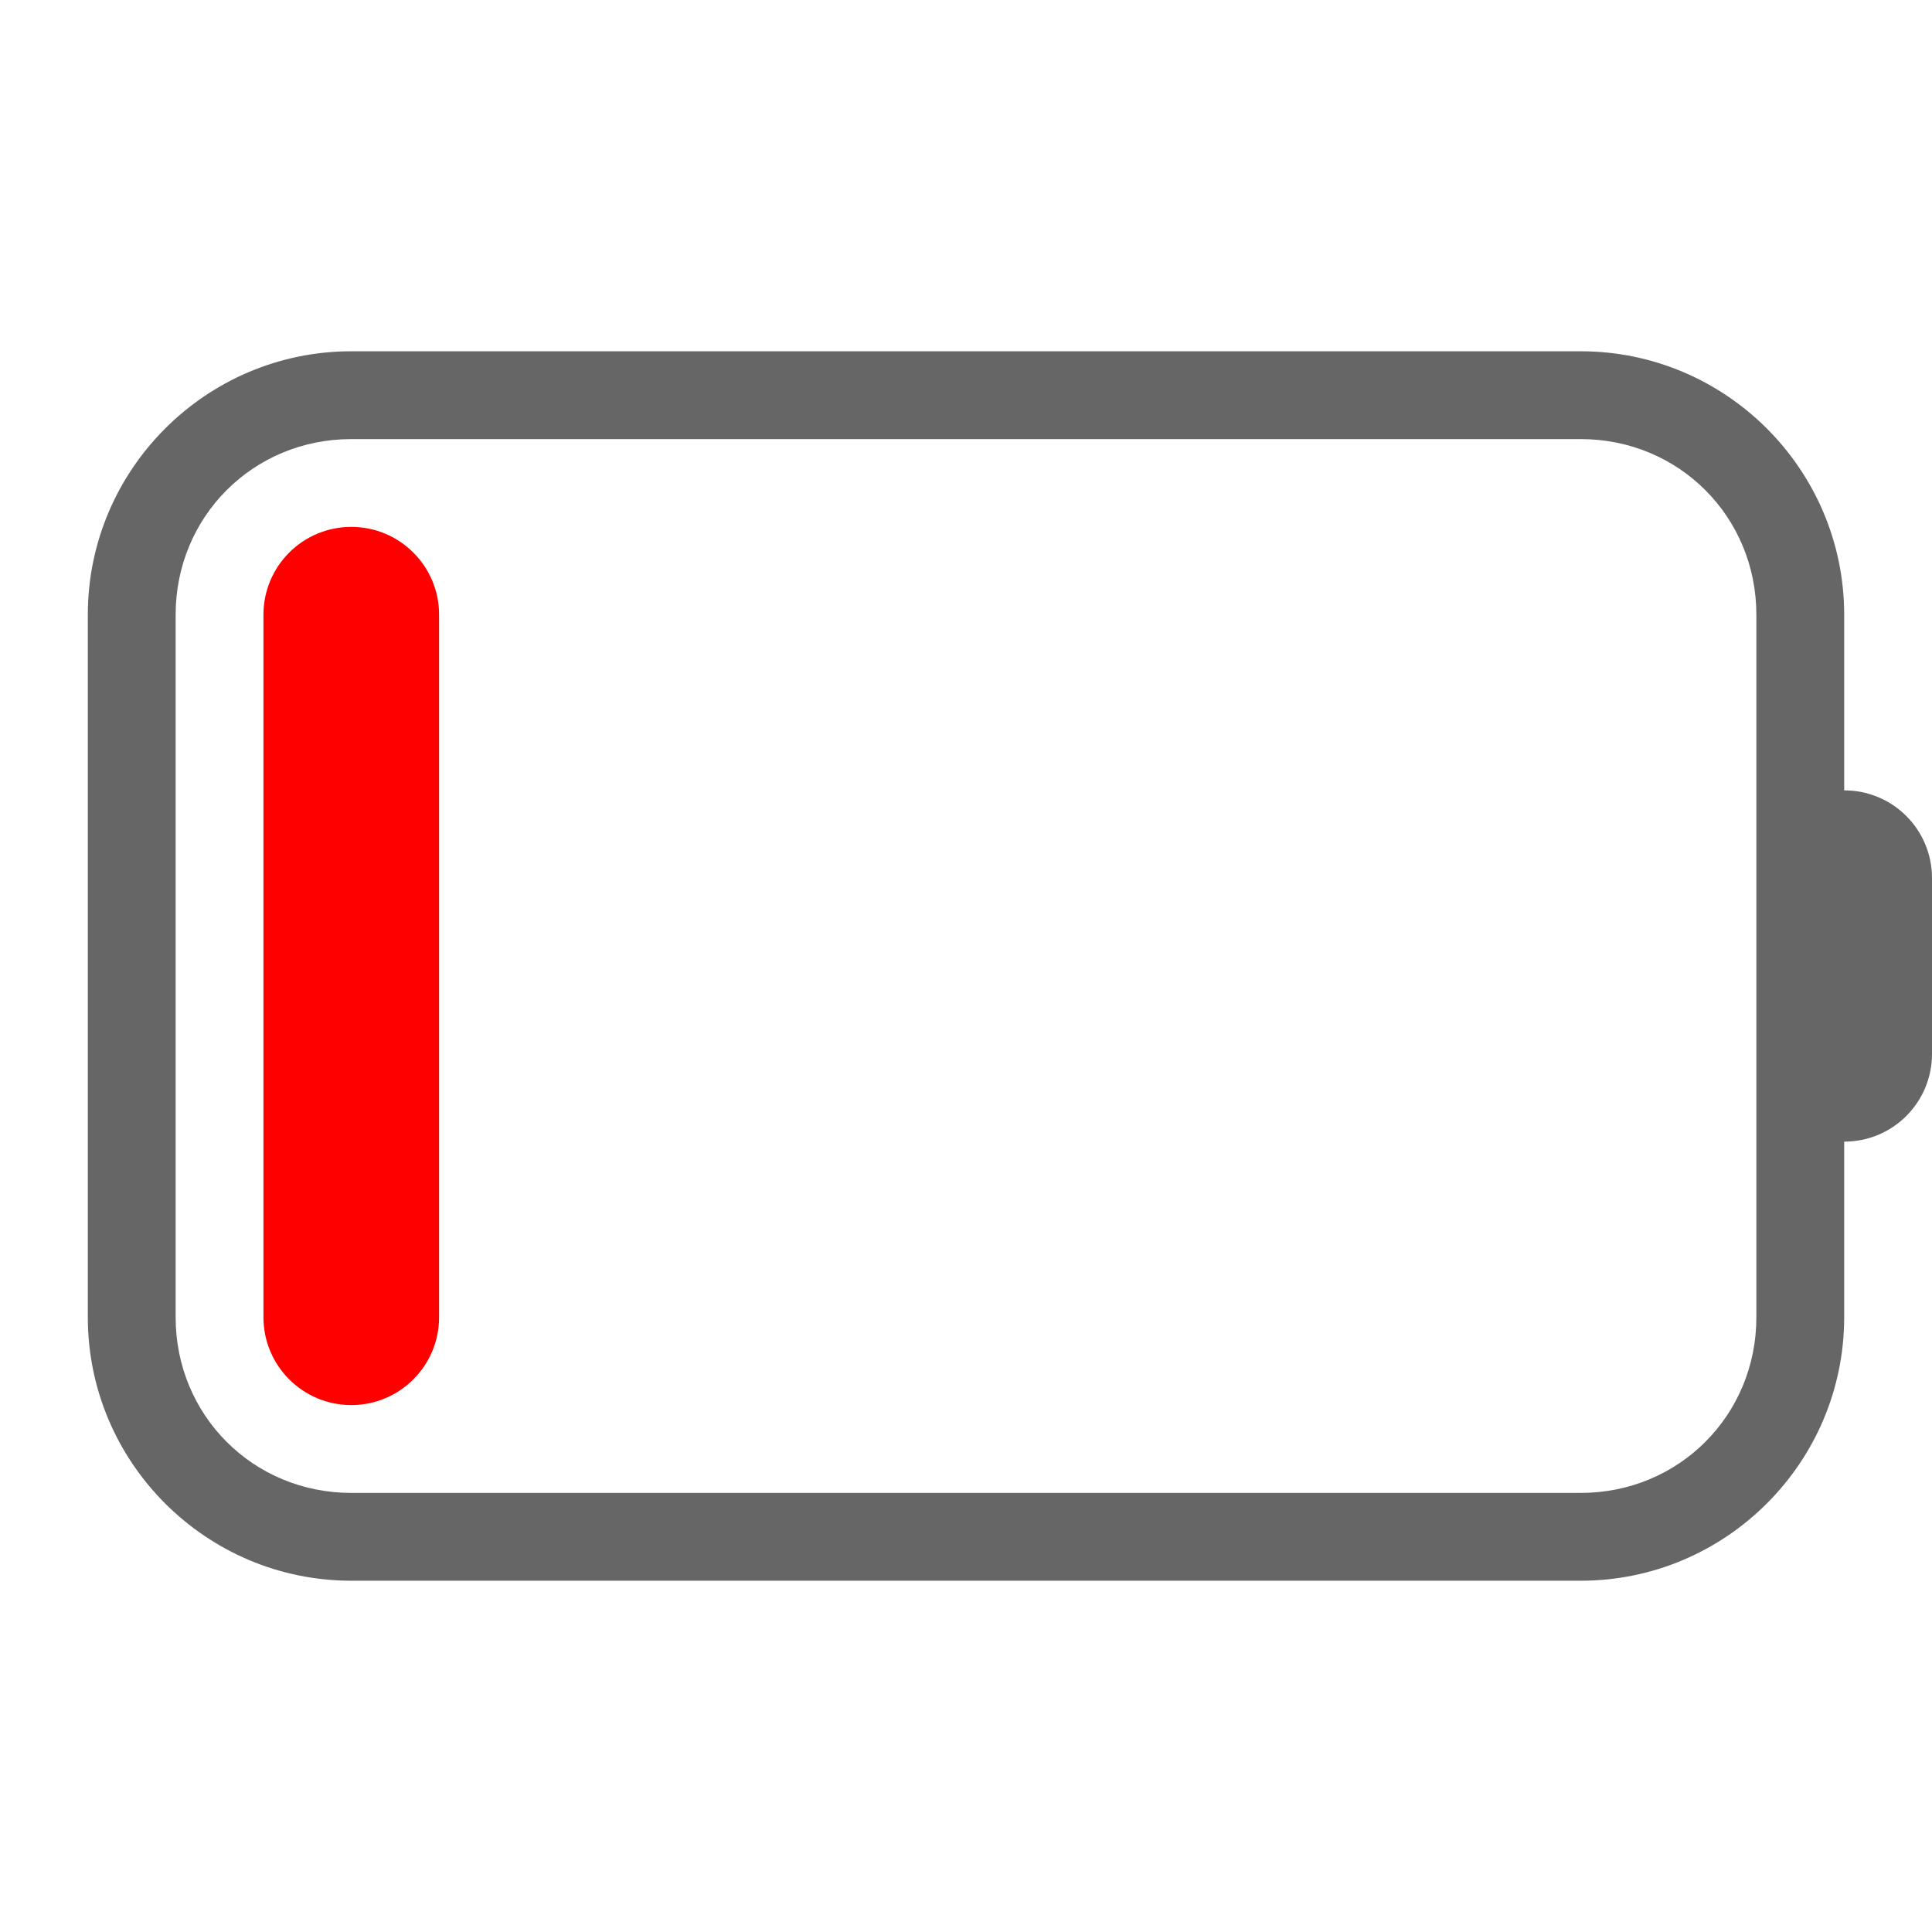
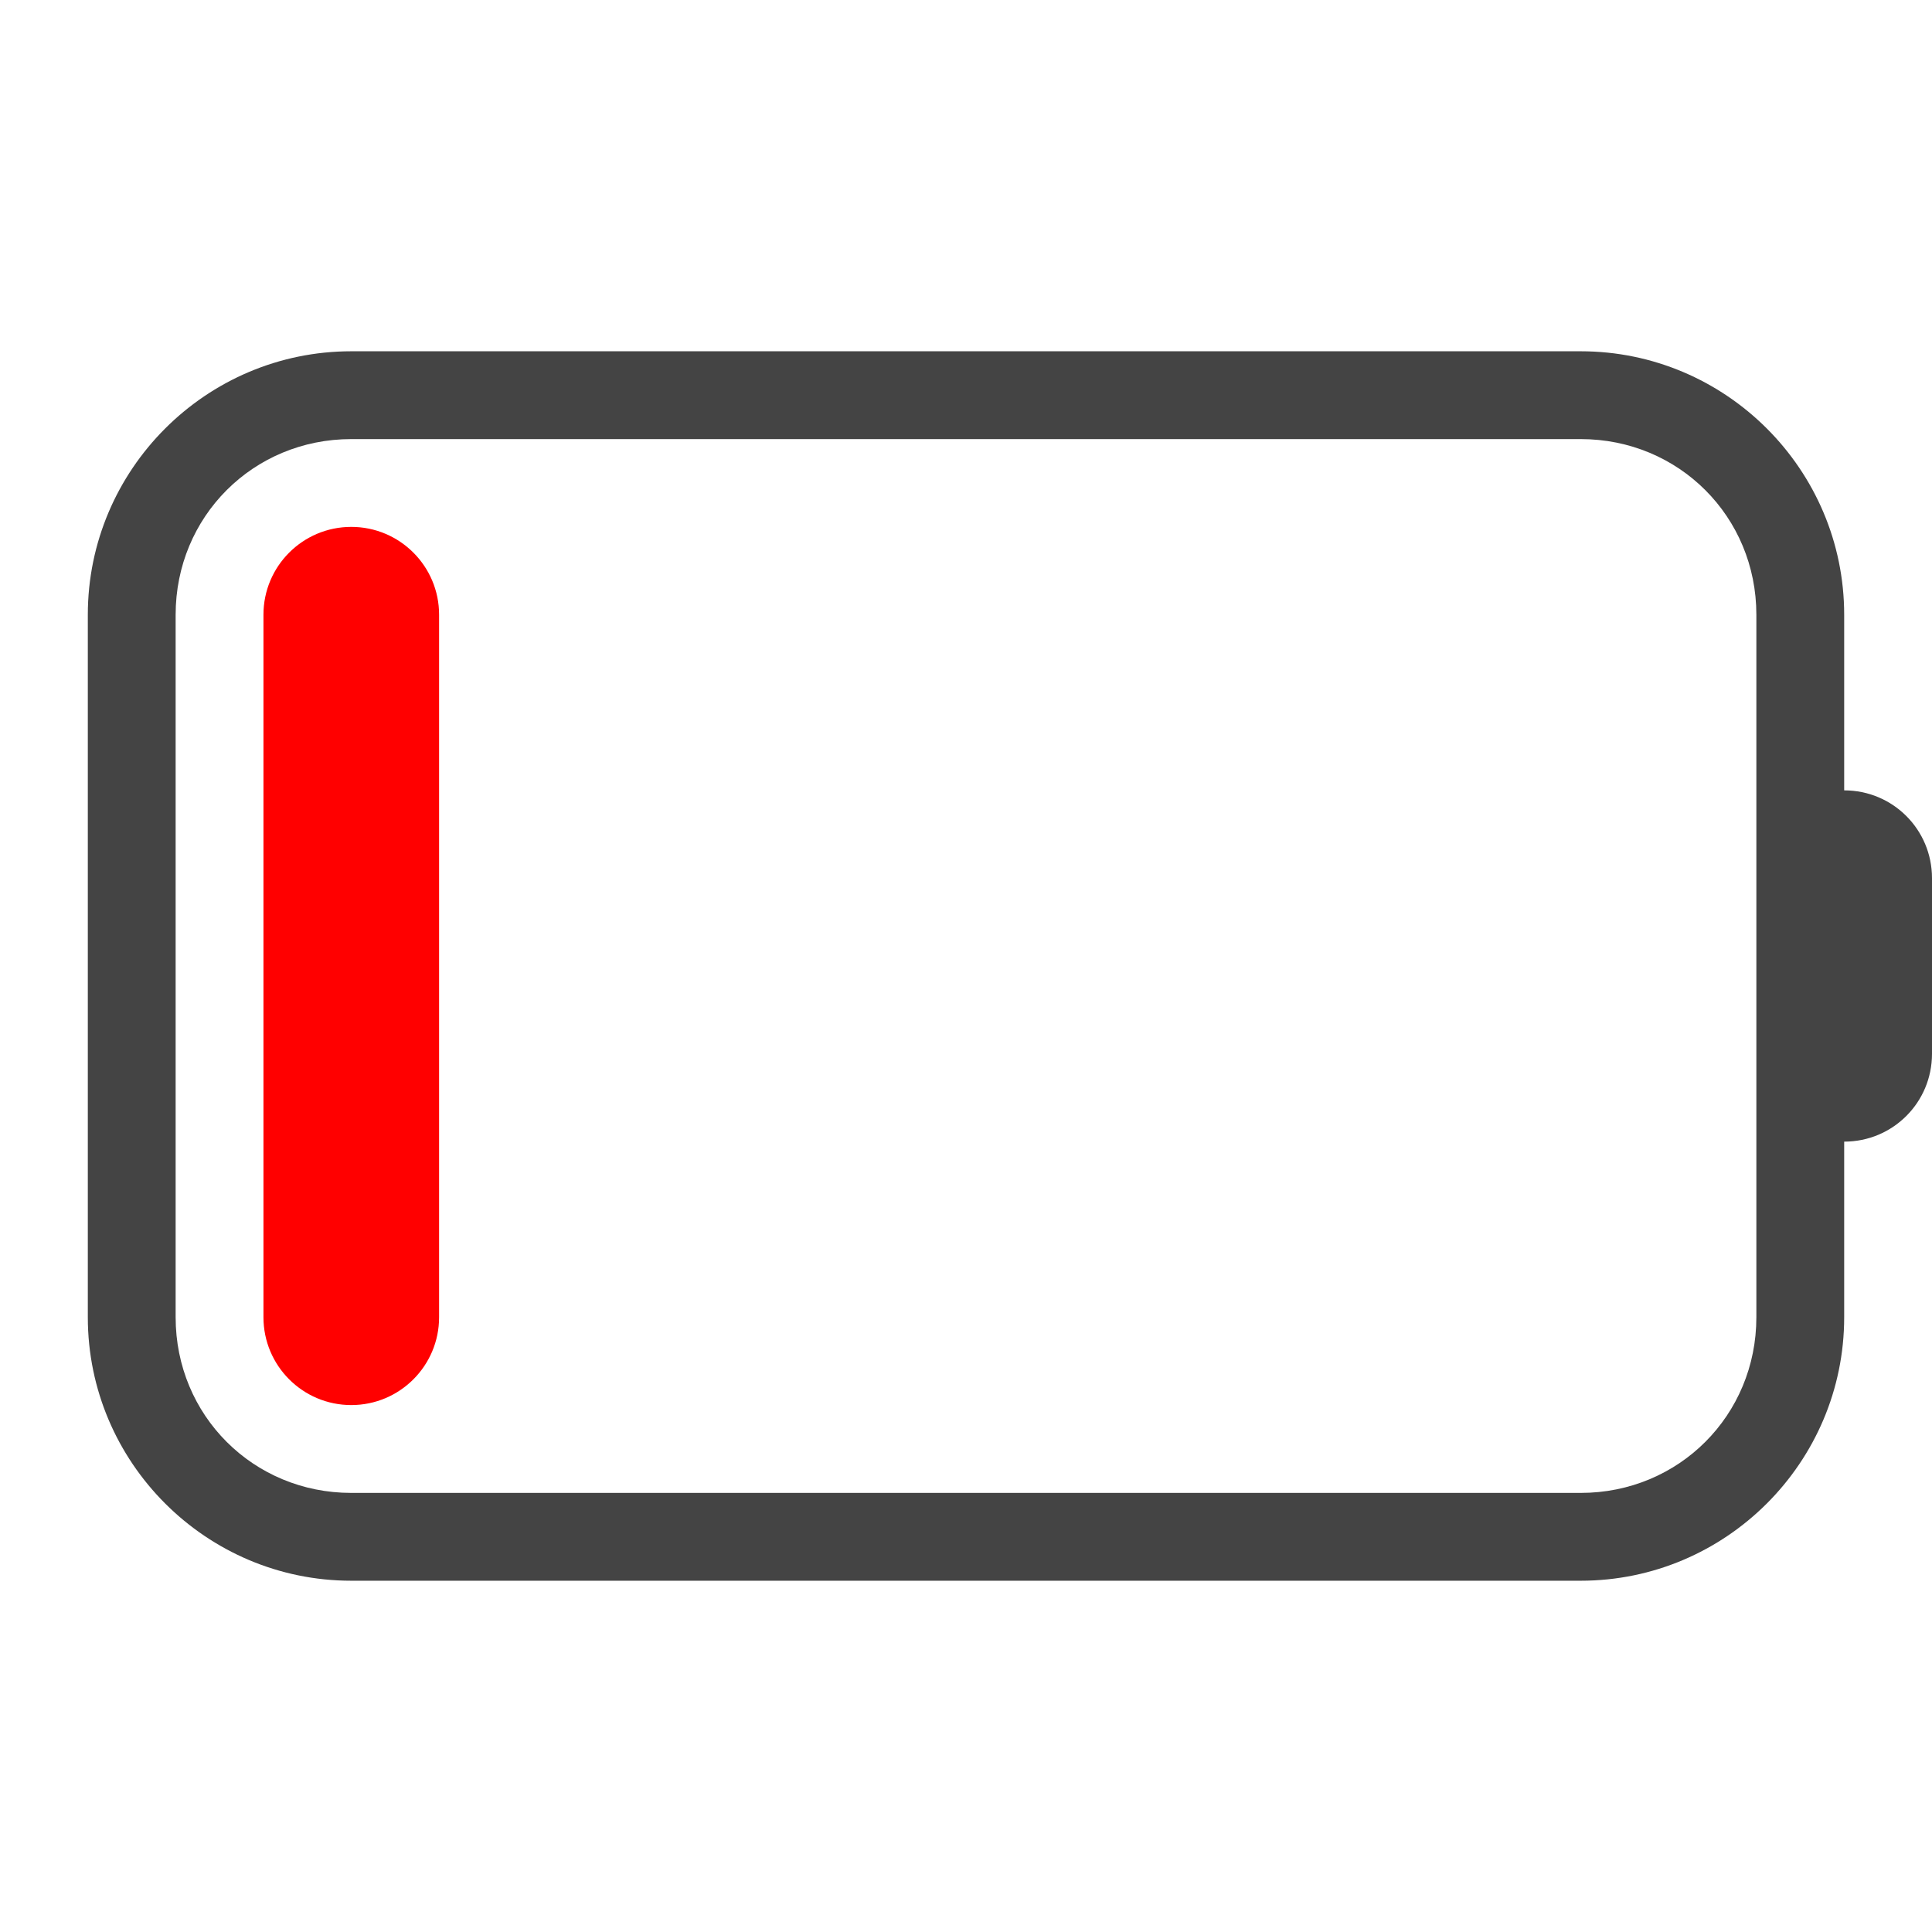
<svg xmlns="http://www.w3.org/2000/svg" width="22" height="22" viewBox="0 0 22 22" version="1.1" id="svg8">
  <defs id="defs2" />
  <g id="layer1" transform="translate(0,-291.1792)">
    <rect style="opacity:1;fill:#ff0000;fill-opacity:1;stroke:none;stroke-width:1;stroke-linecap:round;stroke-linejoin:round;stroke-miterlimit:4;stroke-dasharray:none;stroke-dashoffset:0;stroke-opacity:1" id="rect5825" width="2" height="10" x="3" y="297.179" rx="1" ry="1" />
-     <path style="color:#000000;font-style:normal;font-variant:normal;font-weight:normal;font-stretch:normal;font-size:medium;line-height:normal;font-family:sans-serif;font-variant-ligatures:normal;font-variant-position:normal;font-variant-caps:normal;font-variant-numeric:normal;font-variant-alternates:normal;font-feature-settings:normal;text-indent:0;text-align:start;text-decoration:none;text-decoration-line:none;text-decoration-style:solid;text-decoration-color:#000000;letter-spacing:normal;word-spacing:normal;text-transform:none;writing-mode:lr-tb;direction:ltr;text-orientation:mixed;dominant-baseline:auto;baseline-shift:baseline;text-anchor:start;white-space:normal;shape-padding:0;clip-rule:nonzero;display:inline;overflow:visible;visibility:visible;opacity:1;isolation:auto;mix-blend-mode:normal;color-interpolation:sRGB;color-interpolation-filters:linearRGB;solid-color:#000000;solid-opacity:1;vector-effect:none;fill:#666666;fill-opacity:1;fill-rule:nonzero;stroke:none;stroke-width:1;stroke-linecap:round;stroke-linejoin:round;stroke-miterlimit:4;stroke-dasharray:none;stroke-dashoffset:0;stroke-opacity:1;color-rendering:auto;image-rendering:auto;shape-rendering:auto;text-rendering:auto;enable-background:accumulate" d="M 4 4 C 2.347 4 1 5.347 1 7 L 1 15 C 1 16.653 2.347 18 4 18 L 18 18 C 19.653 18 21 16.653 21 15 L 21 13 C 21.554 13 22 12.554 22 12 L 22 10 C 22 9.446 21.554 9 21 9 L 21 7 C 21 5.347 19.653 4 18 4 L 4 4 z M 4 5 L 18 5 C 19.117 5 20 5.883 20 7 L 20 10 L 20 12 L 20 15 C 20 16.117 19.117 17 18 17 L 4 17 C 2.883 17 2 16.117 2 15 L 2 7 C 2 5.883 2.883 5 4 5 z " transform="translate(0,291.1792)" id="rect5840" />
+     <path style="color:#000000;font-style:normal;font-variant:normal;font-weight:normal;font-stretch:normal;font-size:medium;line-height:normal;font-family:sans-serif;font-variant-ligatures:normal;font-variant-position:normal;font-variant-caps:normal;font-variant-numeric:normal;font-variant-alternates:normal;font-feature-settings:normal;text-indent:0;text-align:start;text-decoration:none;text-decoration-line:none;text-decoration-style:solid;text-decoration-color:#000000;letter-spacing:normal;word-spacing:normal;text-transform:none;writing-mode:lr-tb;direction:ltr;text-orientation:mixed;dominant-baseline:auto;baseline-shift:baseline;text-anchor:start;white-space:normal;shape-padding:0;clip-rule:nonzero;display:inline;overflow:visible;visibility:visible;opacity:1;isolation:auto;mix-blend-mode:normal;color-interpolation:sRGB;color-interpolation-filters:linearRGB;solid-color:#000000;solid-opacity:1;vector-effect:none;fill:#444444;fill-opacity:1;fill-rule:nonzero;stroke:none;stroke-width:1;stroke-linecap:round;stroke-linejoin:round;stroke-miterlimit:4;stroke-dasharray:none;stroke-dashoffset:0;stroke-opacity:1;color-rendering:auto;image-rendering:auto;shape-rendering:auto;text-rendering:auto;enable-background:accumulate" d="M 4 4 C 2.347 4 1 5.347 1 7 L 1 15 C 1 16.653 2.347 18 4 18 L 18 18 C 19.653 18 21 16.653 21 15 L 21 13 C 21.554 13 22 12.554 22 12 L 22 10 C 22 9.446 21.554 9 21 9 L 21 7 C 21 5.347 19.653 4 18 4 L 4 4 z M 4 5 L 18 5 C 19.117 5 20 5.883 20 7 L 20 10 L 20 12 L 20 15 C 20 16.117 19.117 17 18 17 L 4 17 C 2.883 17 2 16.117 2 15 L 2 7 C 2 5.883 2.883 5 4 5 z " transform="translate(0,291.1792)" id="rect5840" />
  </g>
</svg>
